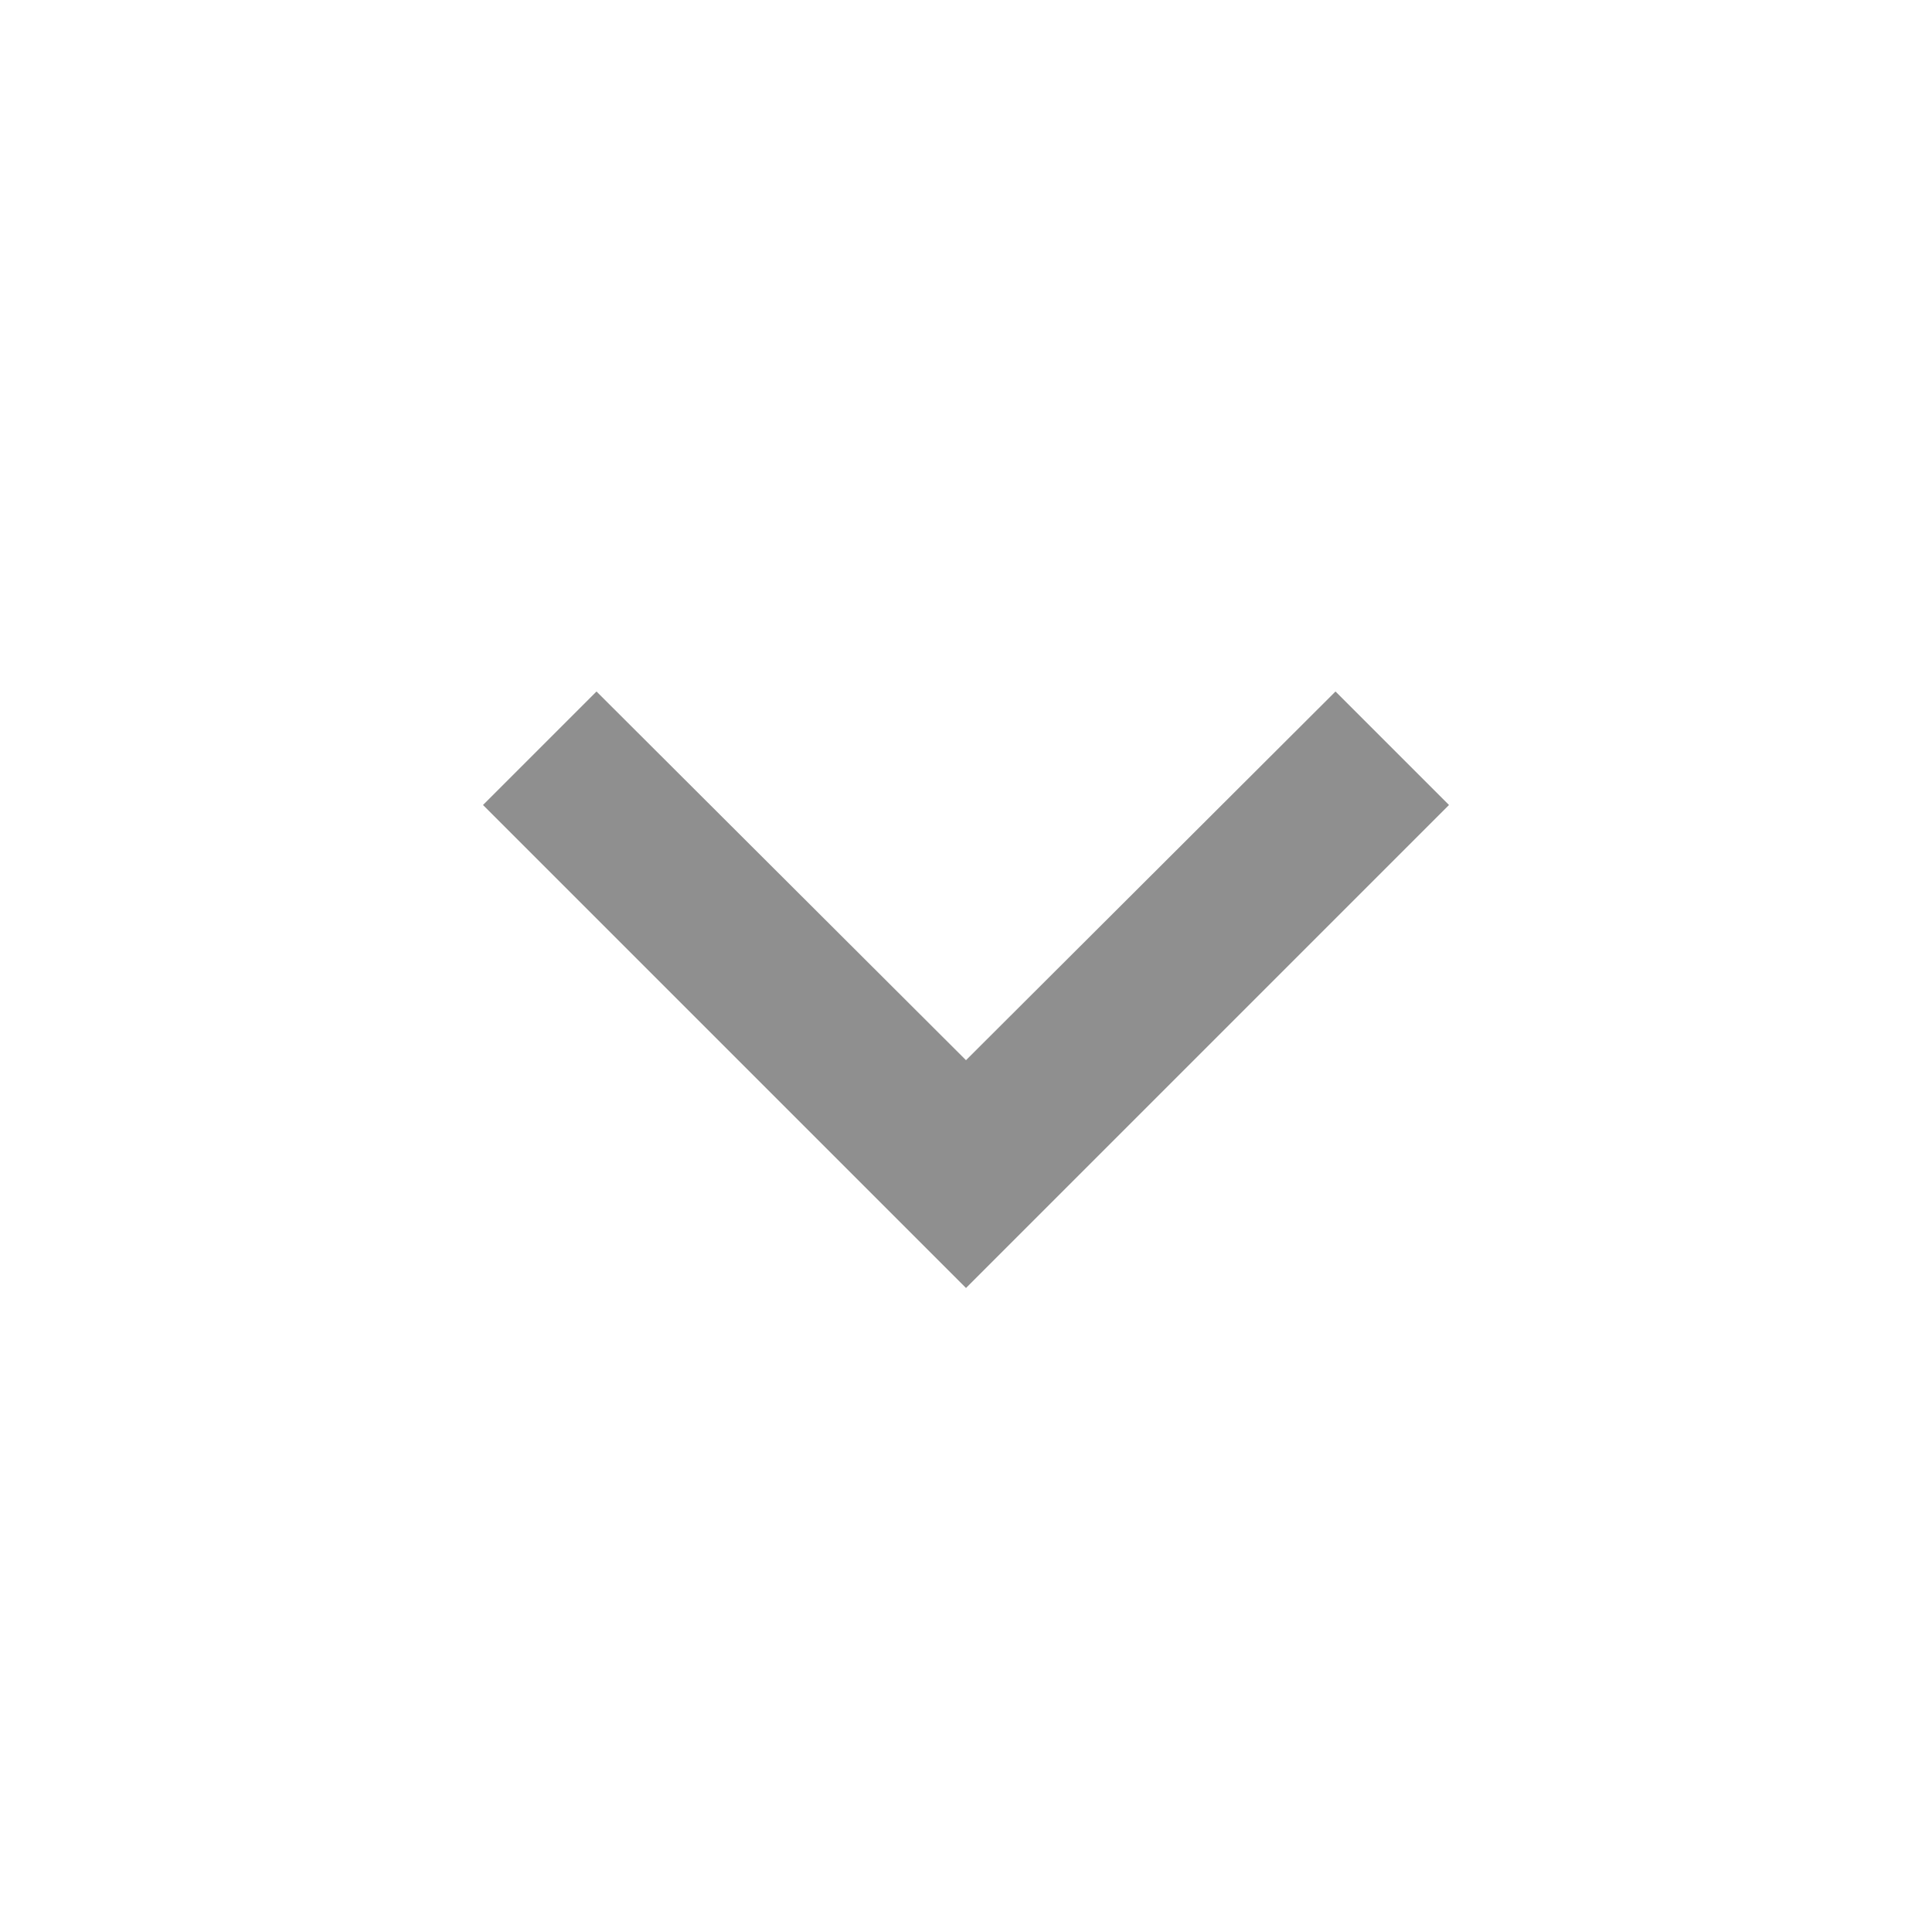
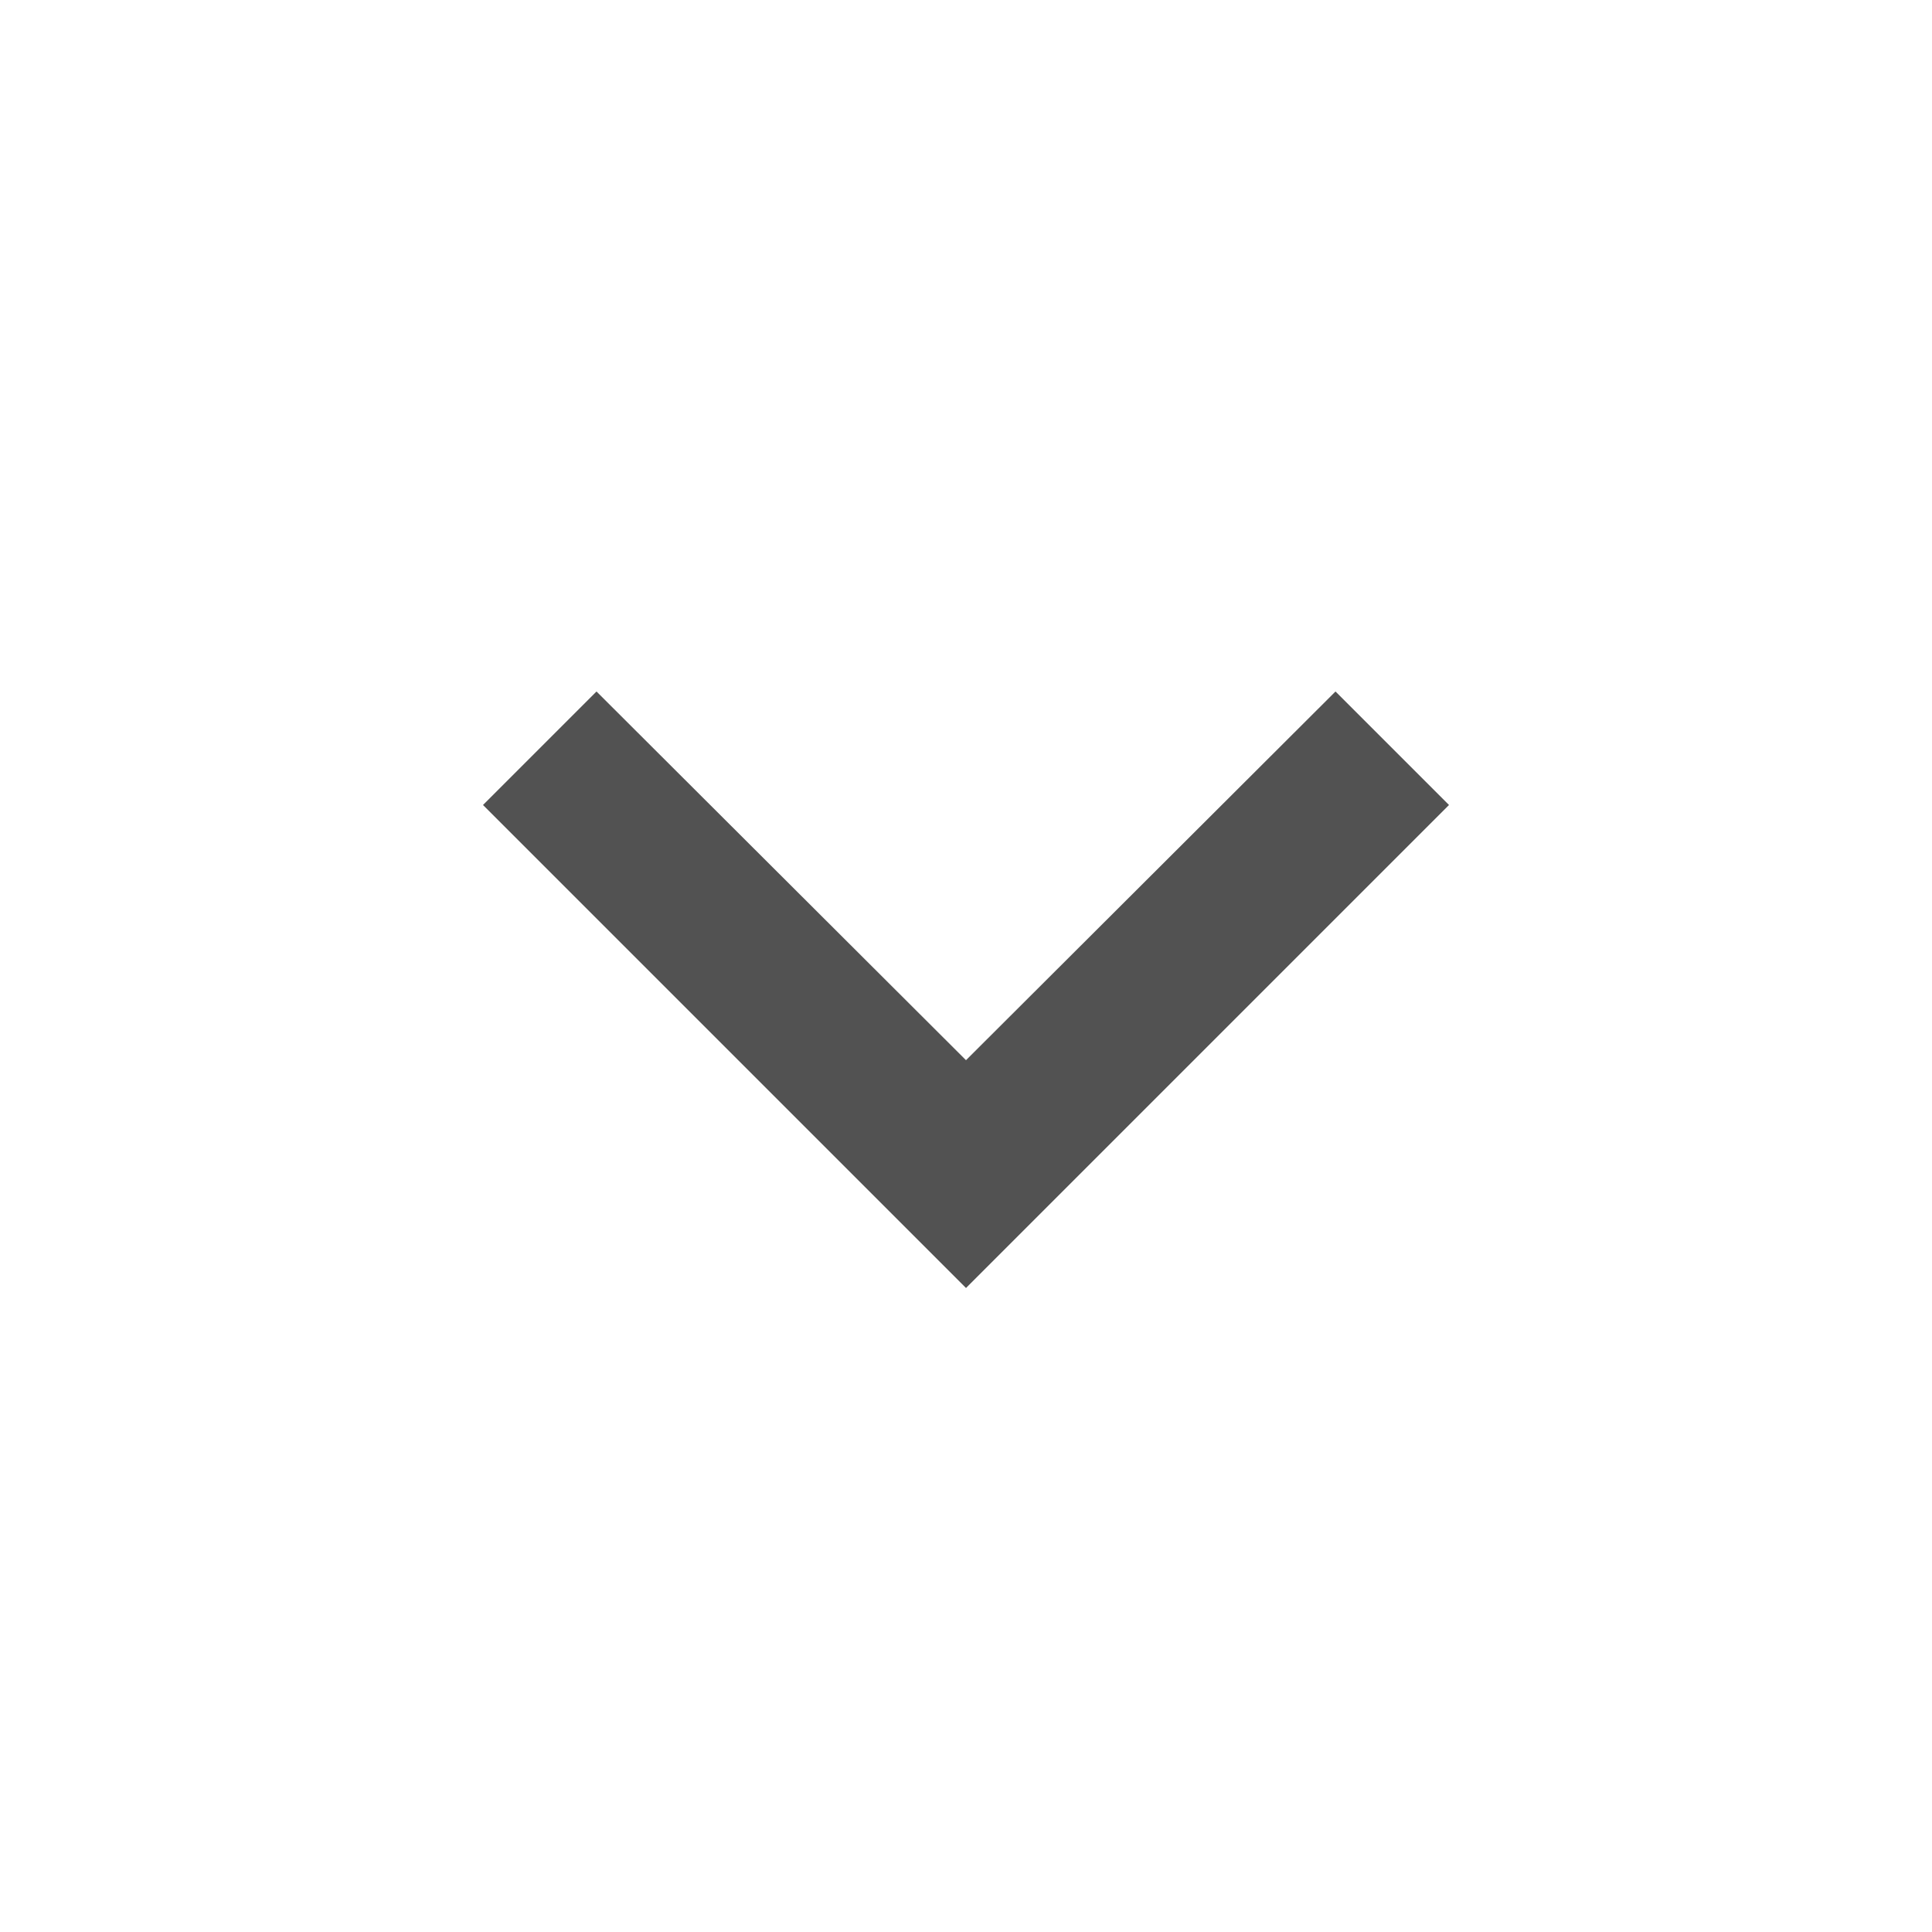
- <svg xmlns="http://www.w3.org/2000/svg" width="50" height="50" id="navDown" fill="#8f8f8f" viewBox="0 0 24 24">
+ <svg xmlns="http://www.w3.org/2000/svg" width="50" height="50" id="navDown" fill="#525252" viewBox="0 0 24 24">
  <path d="M16.59 8.59L12 13.17 7.41 8.59 6 10l6 6 6-6z" />
  <path d="M0 0h24v24H0z" fill="none" />
</svg>
